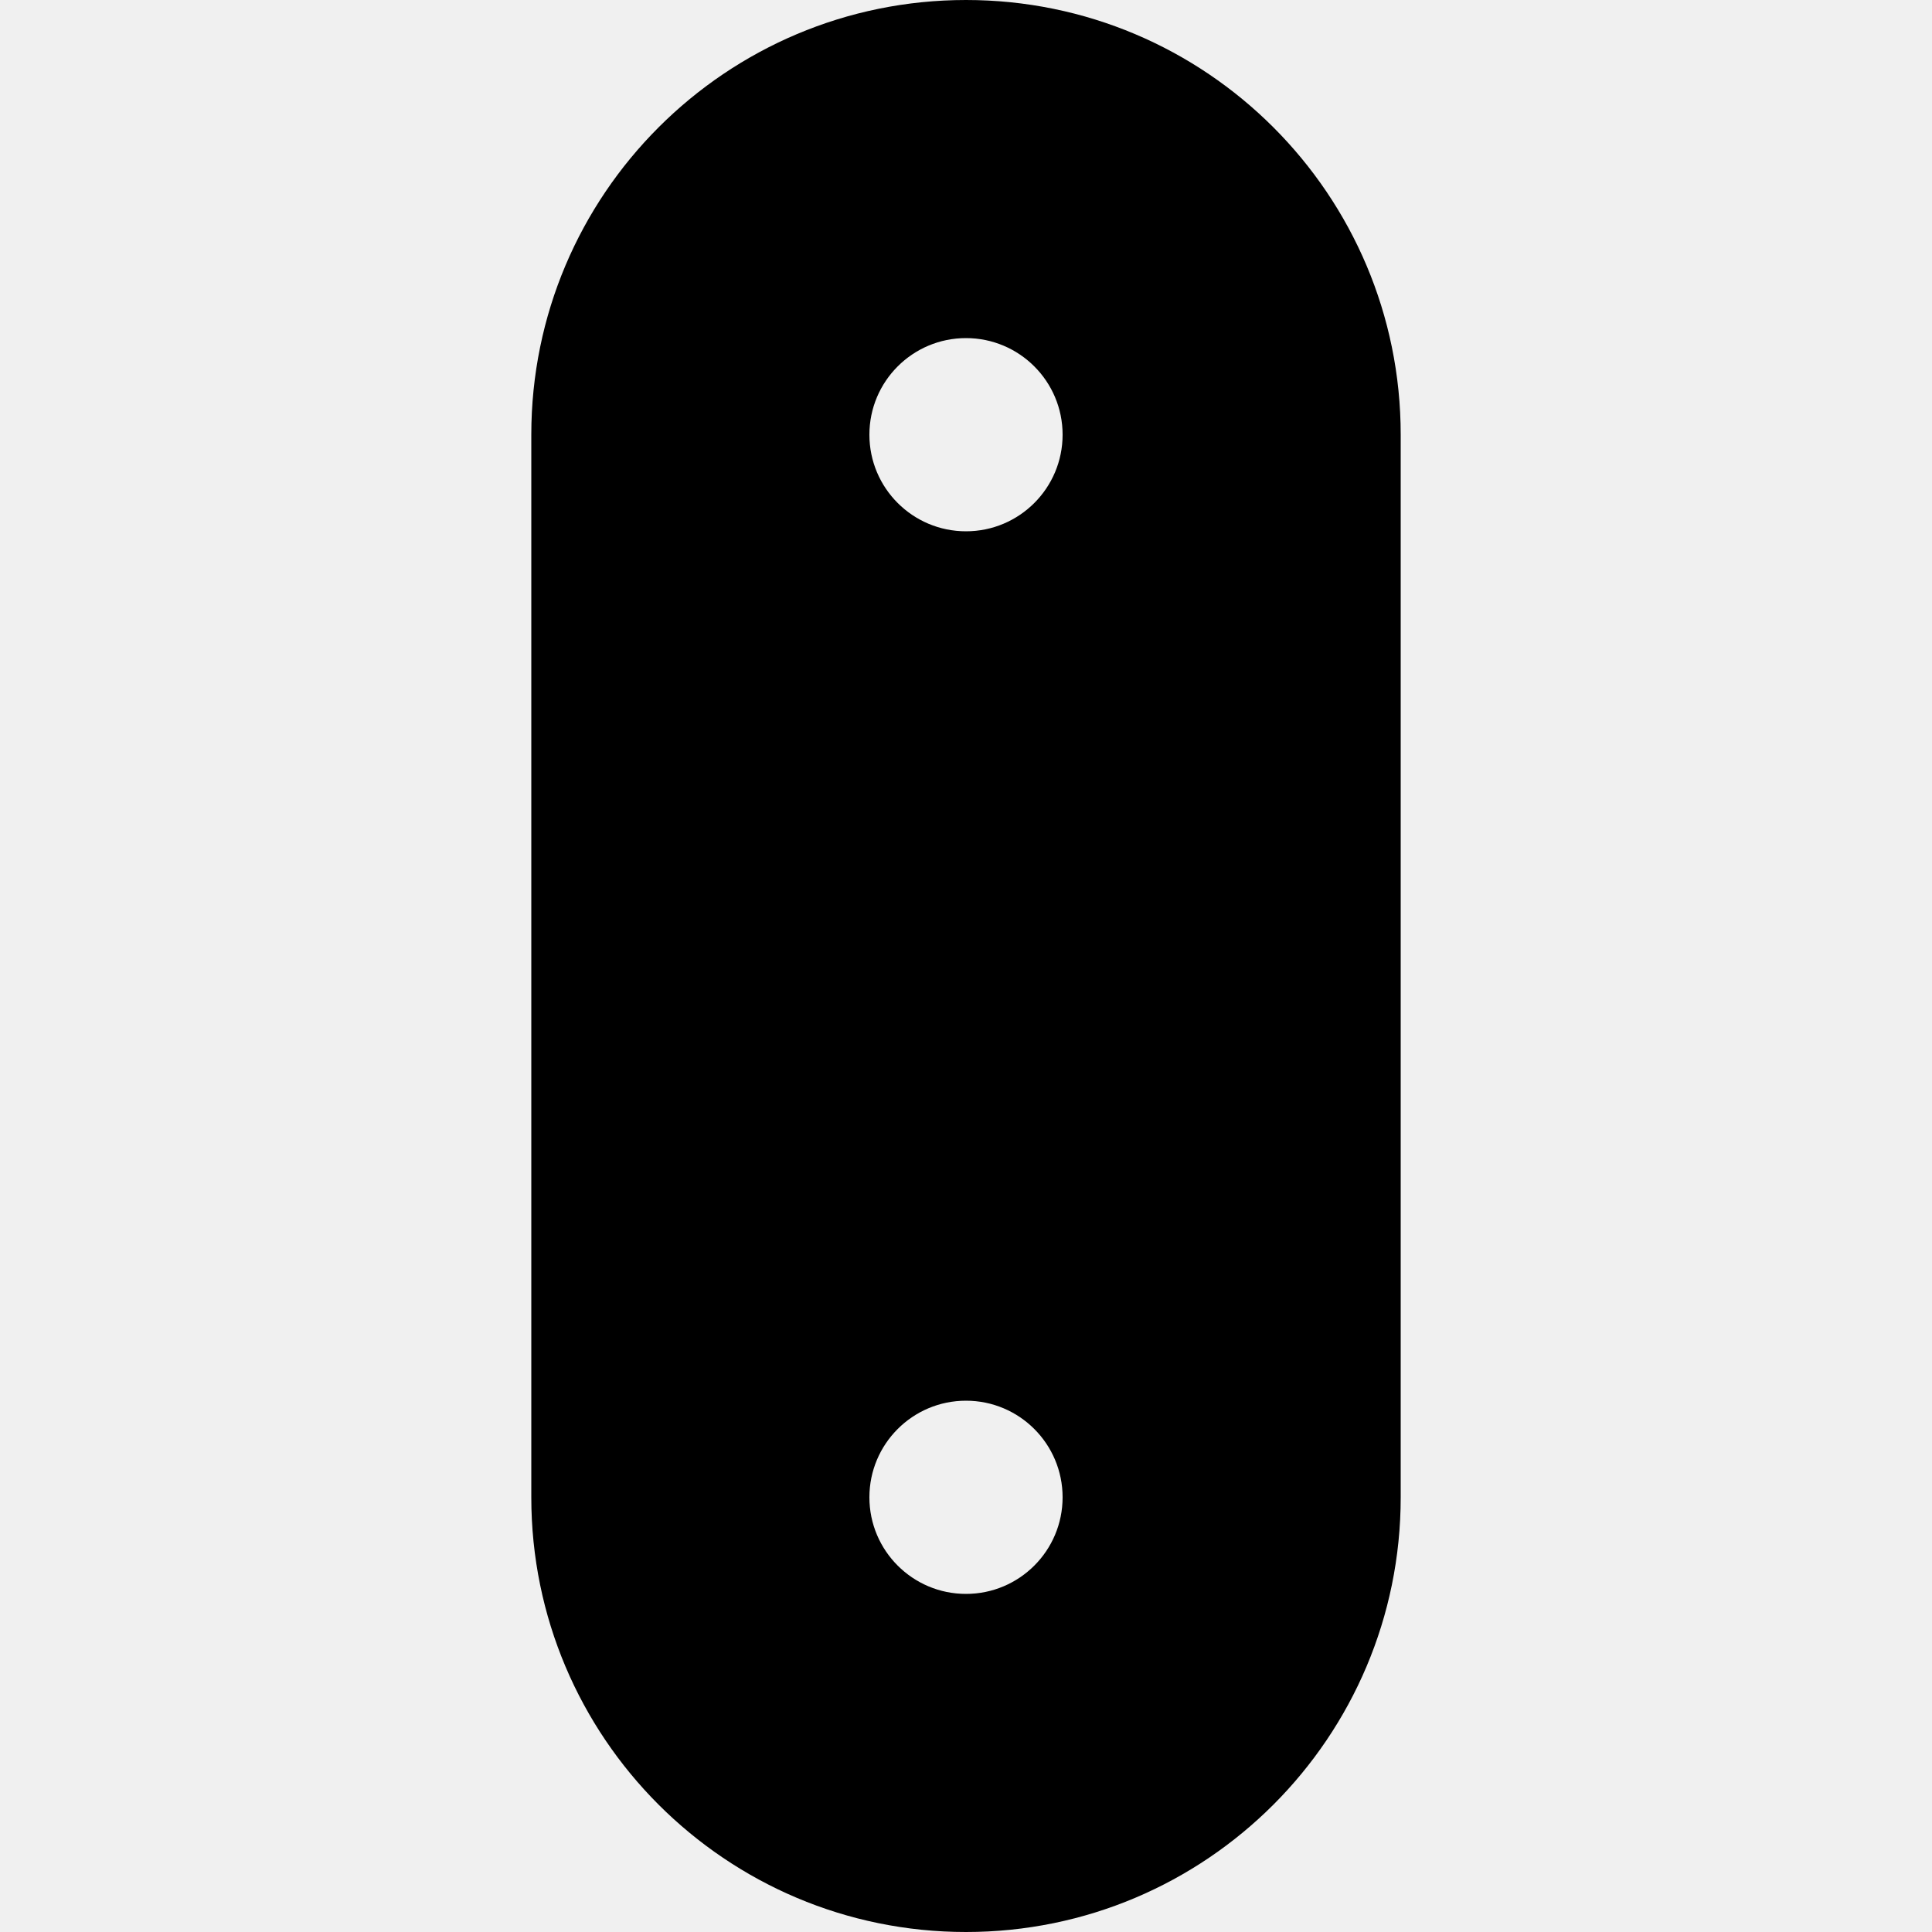
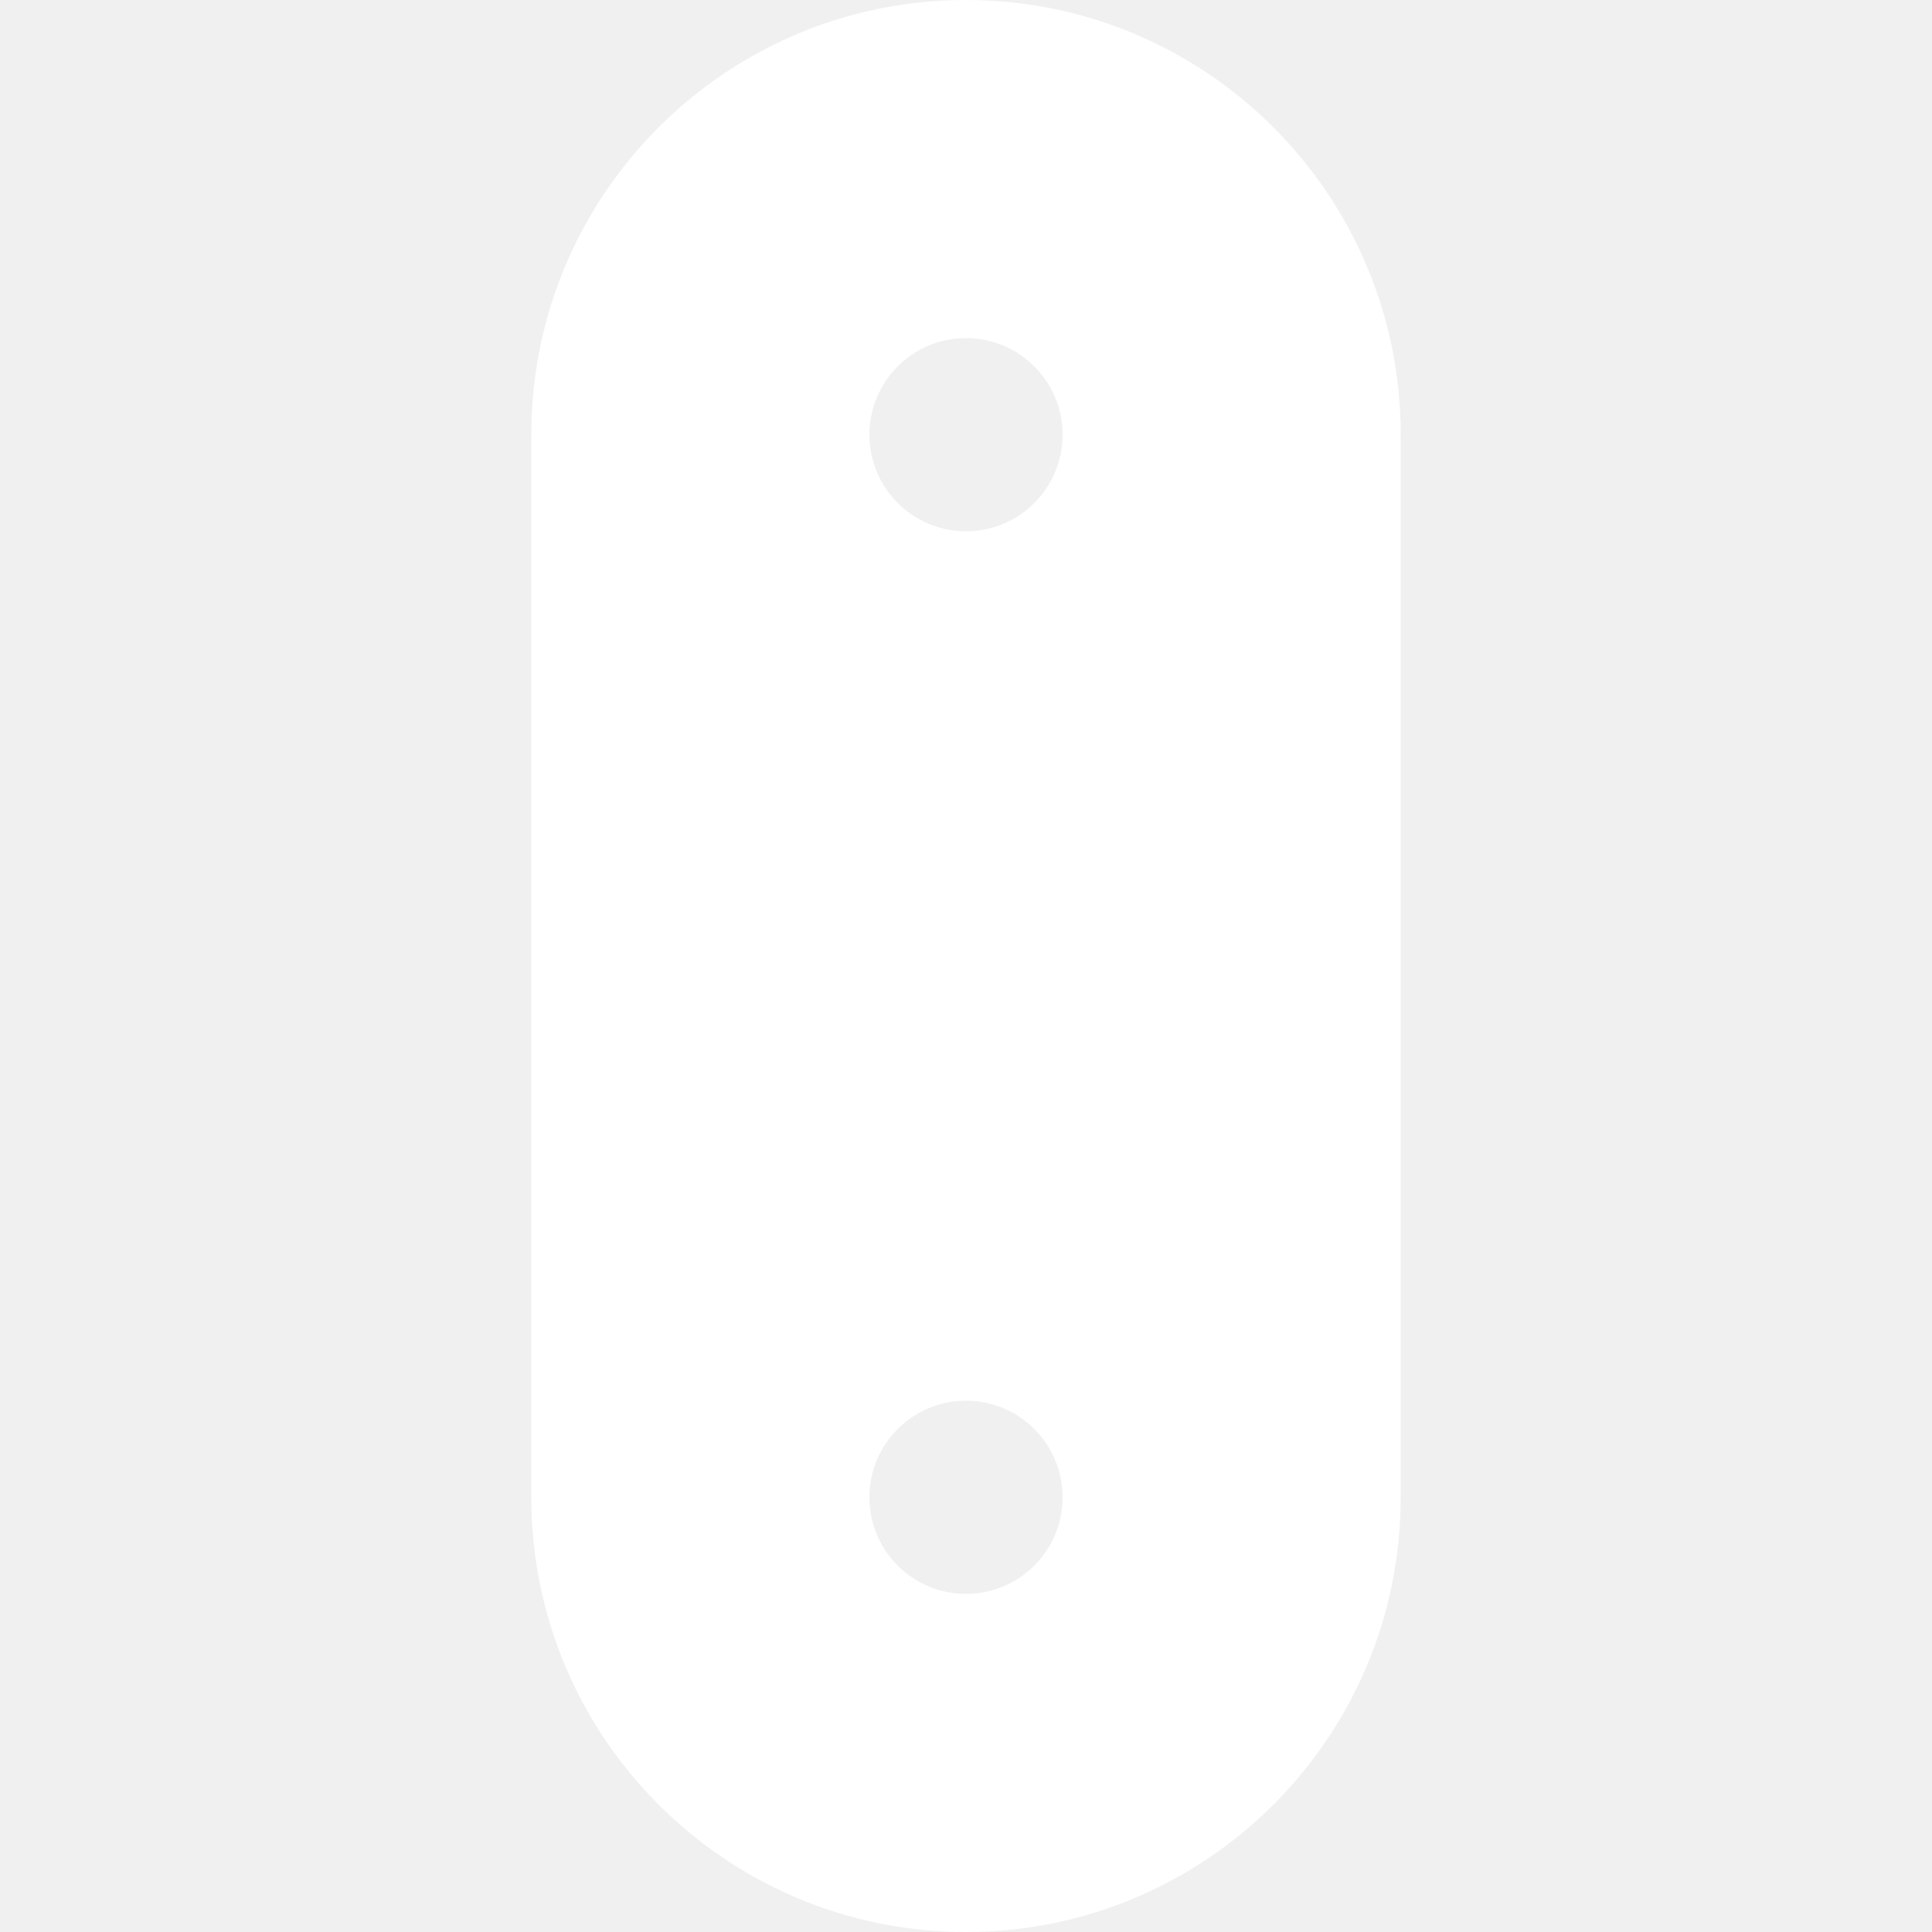
<svg xmlns="http://www.w3.org/2000/svg" width="200" height="200" viewBox="0 0 200 200">
-   <path fill="#000" fill-rule="evenodd" d="M100 0c24.853 0 45 20.147 45 45v110c0 24.853-20.147 45-45 45s-45-20.147-45-45V45c0-24.853 20.147-45 45-45zm0 145c-5.523 0-10 4.477-10 10s4.477 10 10 10 10-4.477 10-10-4.477-10-10-10zm0-110c-5.523 0-10 4.477-10 10s4.477 10 10 10 10-4.477 10-10-4.477-10-10-10z" />
+   <path fill="#FFF" fill-rule="evenodd" d="M100 0c24.853 0 45 20.147 45 45v110c0 24.853-20.147 45-45 45s-45-20.147-45-45V45c0-24.853 20.147-45 45-45zm0 145c-5.523 0-10 4.477-10 10s4.477 10 10 10 10-4.477 10-10-4.477-10-10-10zm0-110c-5.523 0-10 4.477-10 10s4.477 10 10 10 10-4.477 10-10-4.477-10-10-10z" />
</svg>
